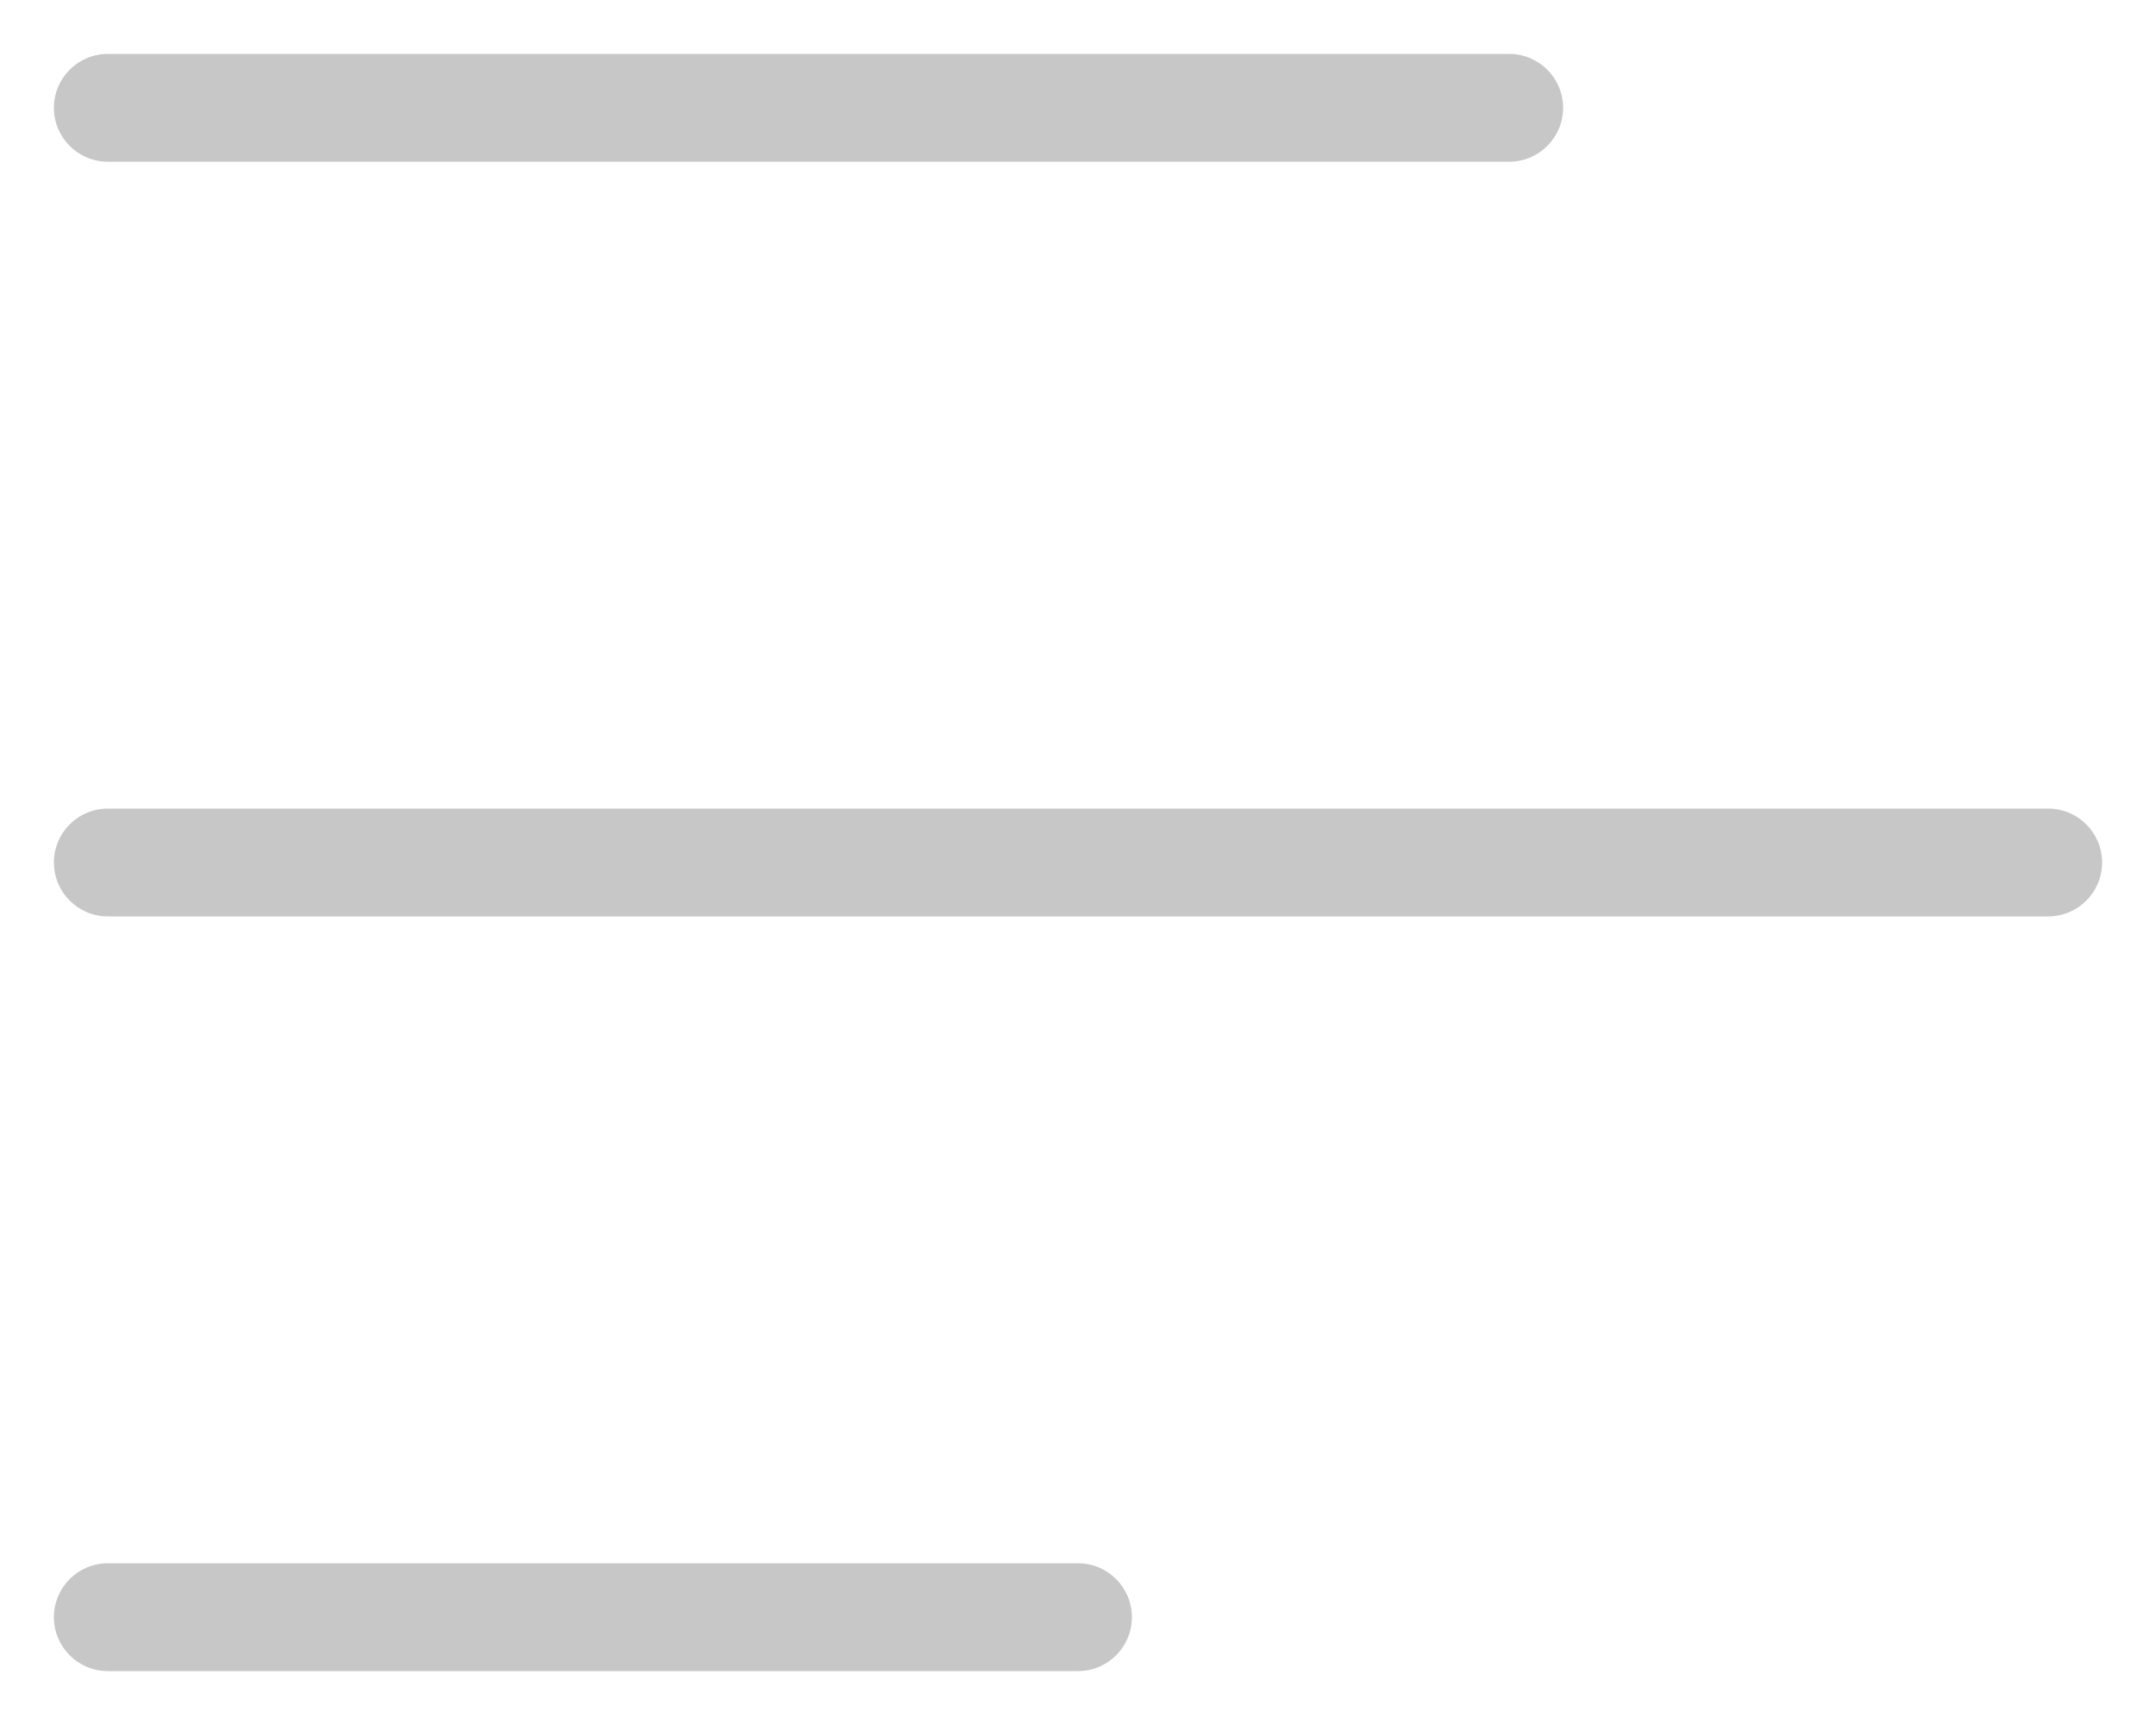
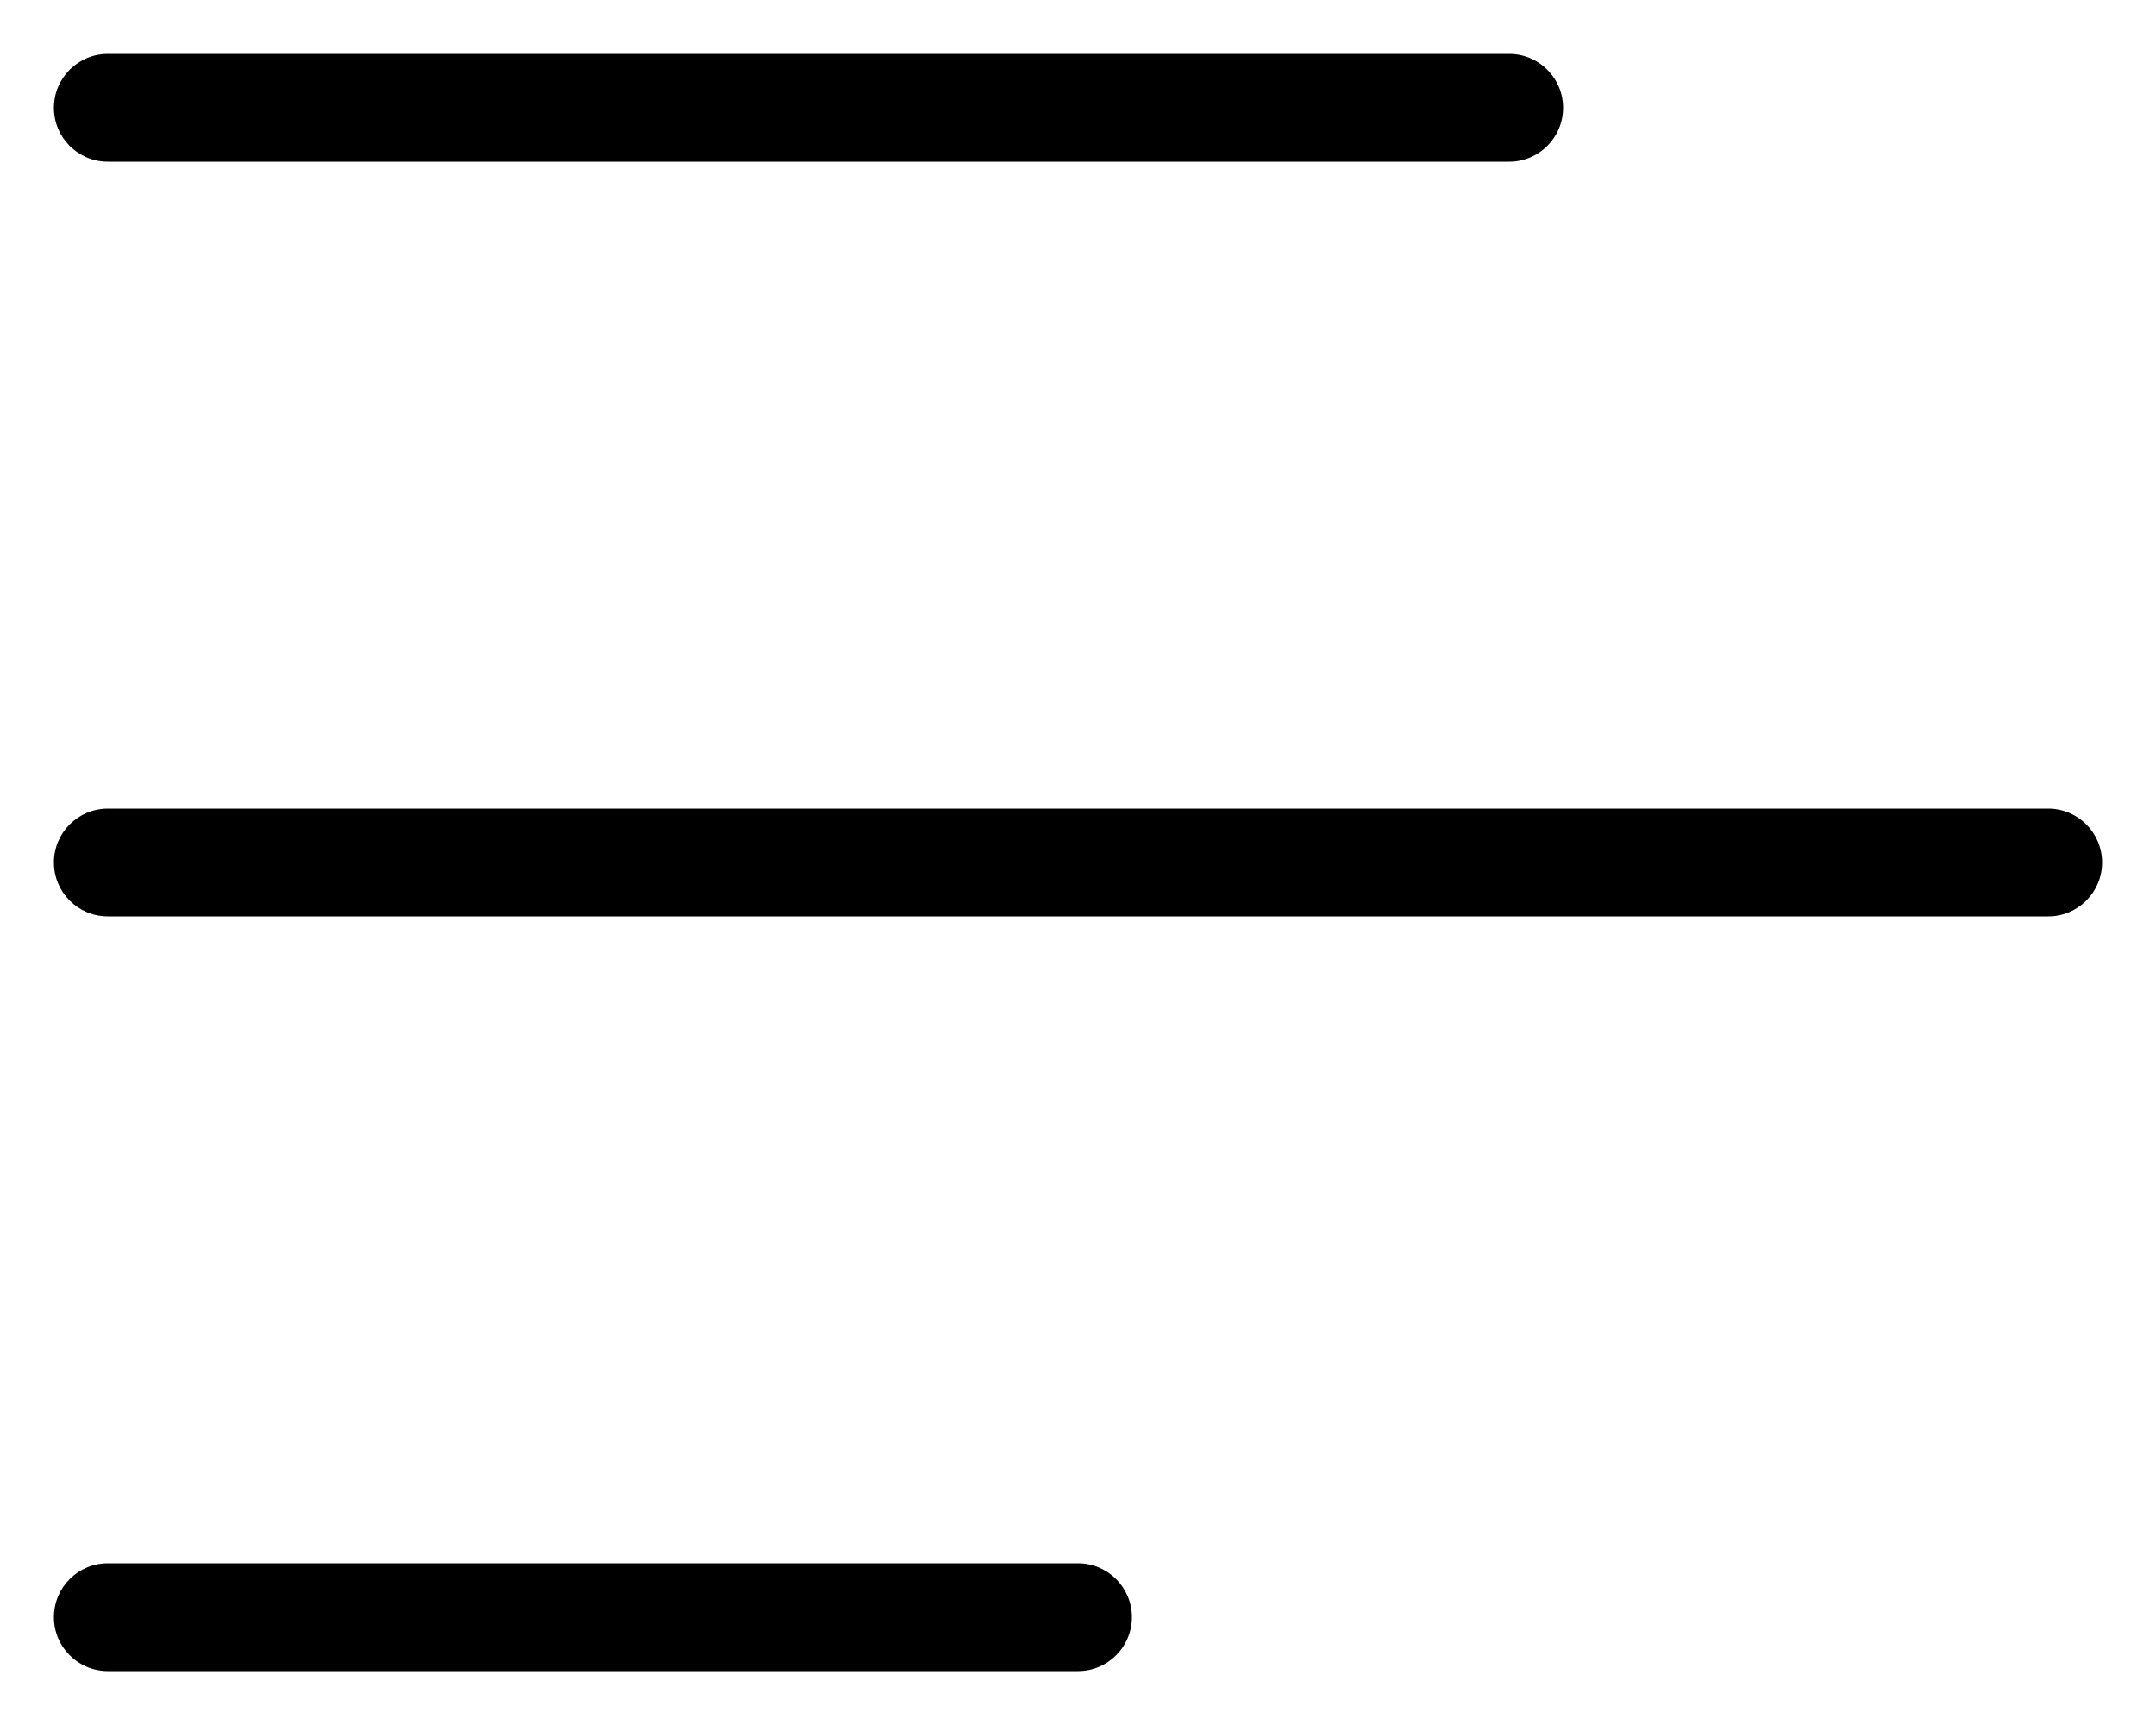
<svg xmlns="http://www.w3.org/2000/svg" width="20" height="16" viewBox="0 0 20 16" fill="none">
-   <path d="M0.5 1C0.5 0.724 0.724 0.5 1 0.5H14C14.276 0.5 14.5 0.724 14.5 1C14.5 1.276 14.276 1.5 14 1.5H1C0.724 1.5 0.5 1.276 0.5 1ZM19 7.5H1C0.724 7.5 0.5 7.724 0.5 8C0.5 8.276 0.724 8.5 1 8.5H19C19.276 8.5 19.5 8.276 19.5 8C19.5 7.724 19.276 7.5 19 7.5ZM10 14.5H1C0.724 14.5 0.5 14.724 0.5 15C0.5 15.276 0.724 15.5 1 15.5H10C10.276 15.5 10.5 15.276 10.5 15C10.5 14.724 10.276 14.5 10 14.5Z" fill="#c7c7c7" />
+   <path d="M0.5 1C0.5 0.724 0.724 0.5 1 0.5H14C14.276 0.5 14.5 0.724 14.5 1C14.5 1.276 14.276 1.5 14 1.5H1C0.724 1.5 0.5 1.276 0.5 1ZM19 7.5H1C0.724 7.5 0.5 7.724 0.5 8C0.5 8.276 0.724 8.5 1 8.5H19C19.276 8.5 19.5 8.276 19.5 8C19.5 7.724 19.276 7.5 19 7.5ZM10 14.5H1C0.724 14.5 0.5 14.724 0.5 15C0.5 15.276 0.724 15.5 1 15.5H10C10.276 15.5 10.5 15.276 10.5 15C10.5 14.724 10.276 14.5 10 14.5Z" fill="black" />
</svg>
